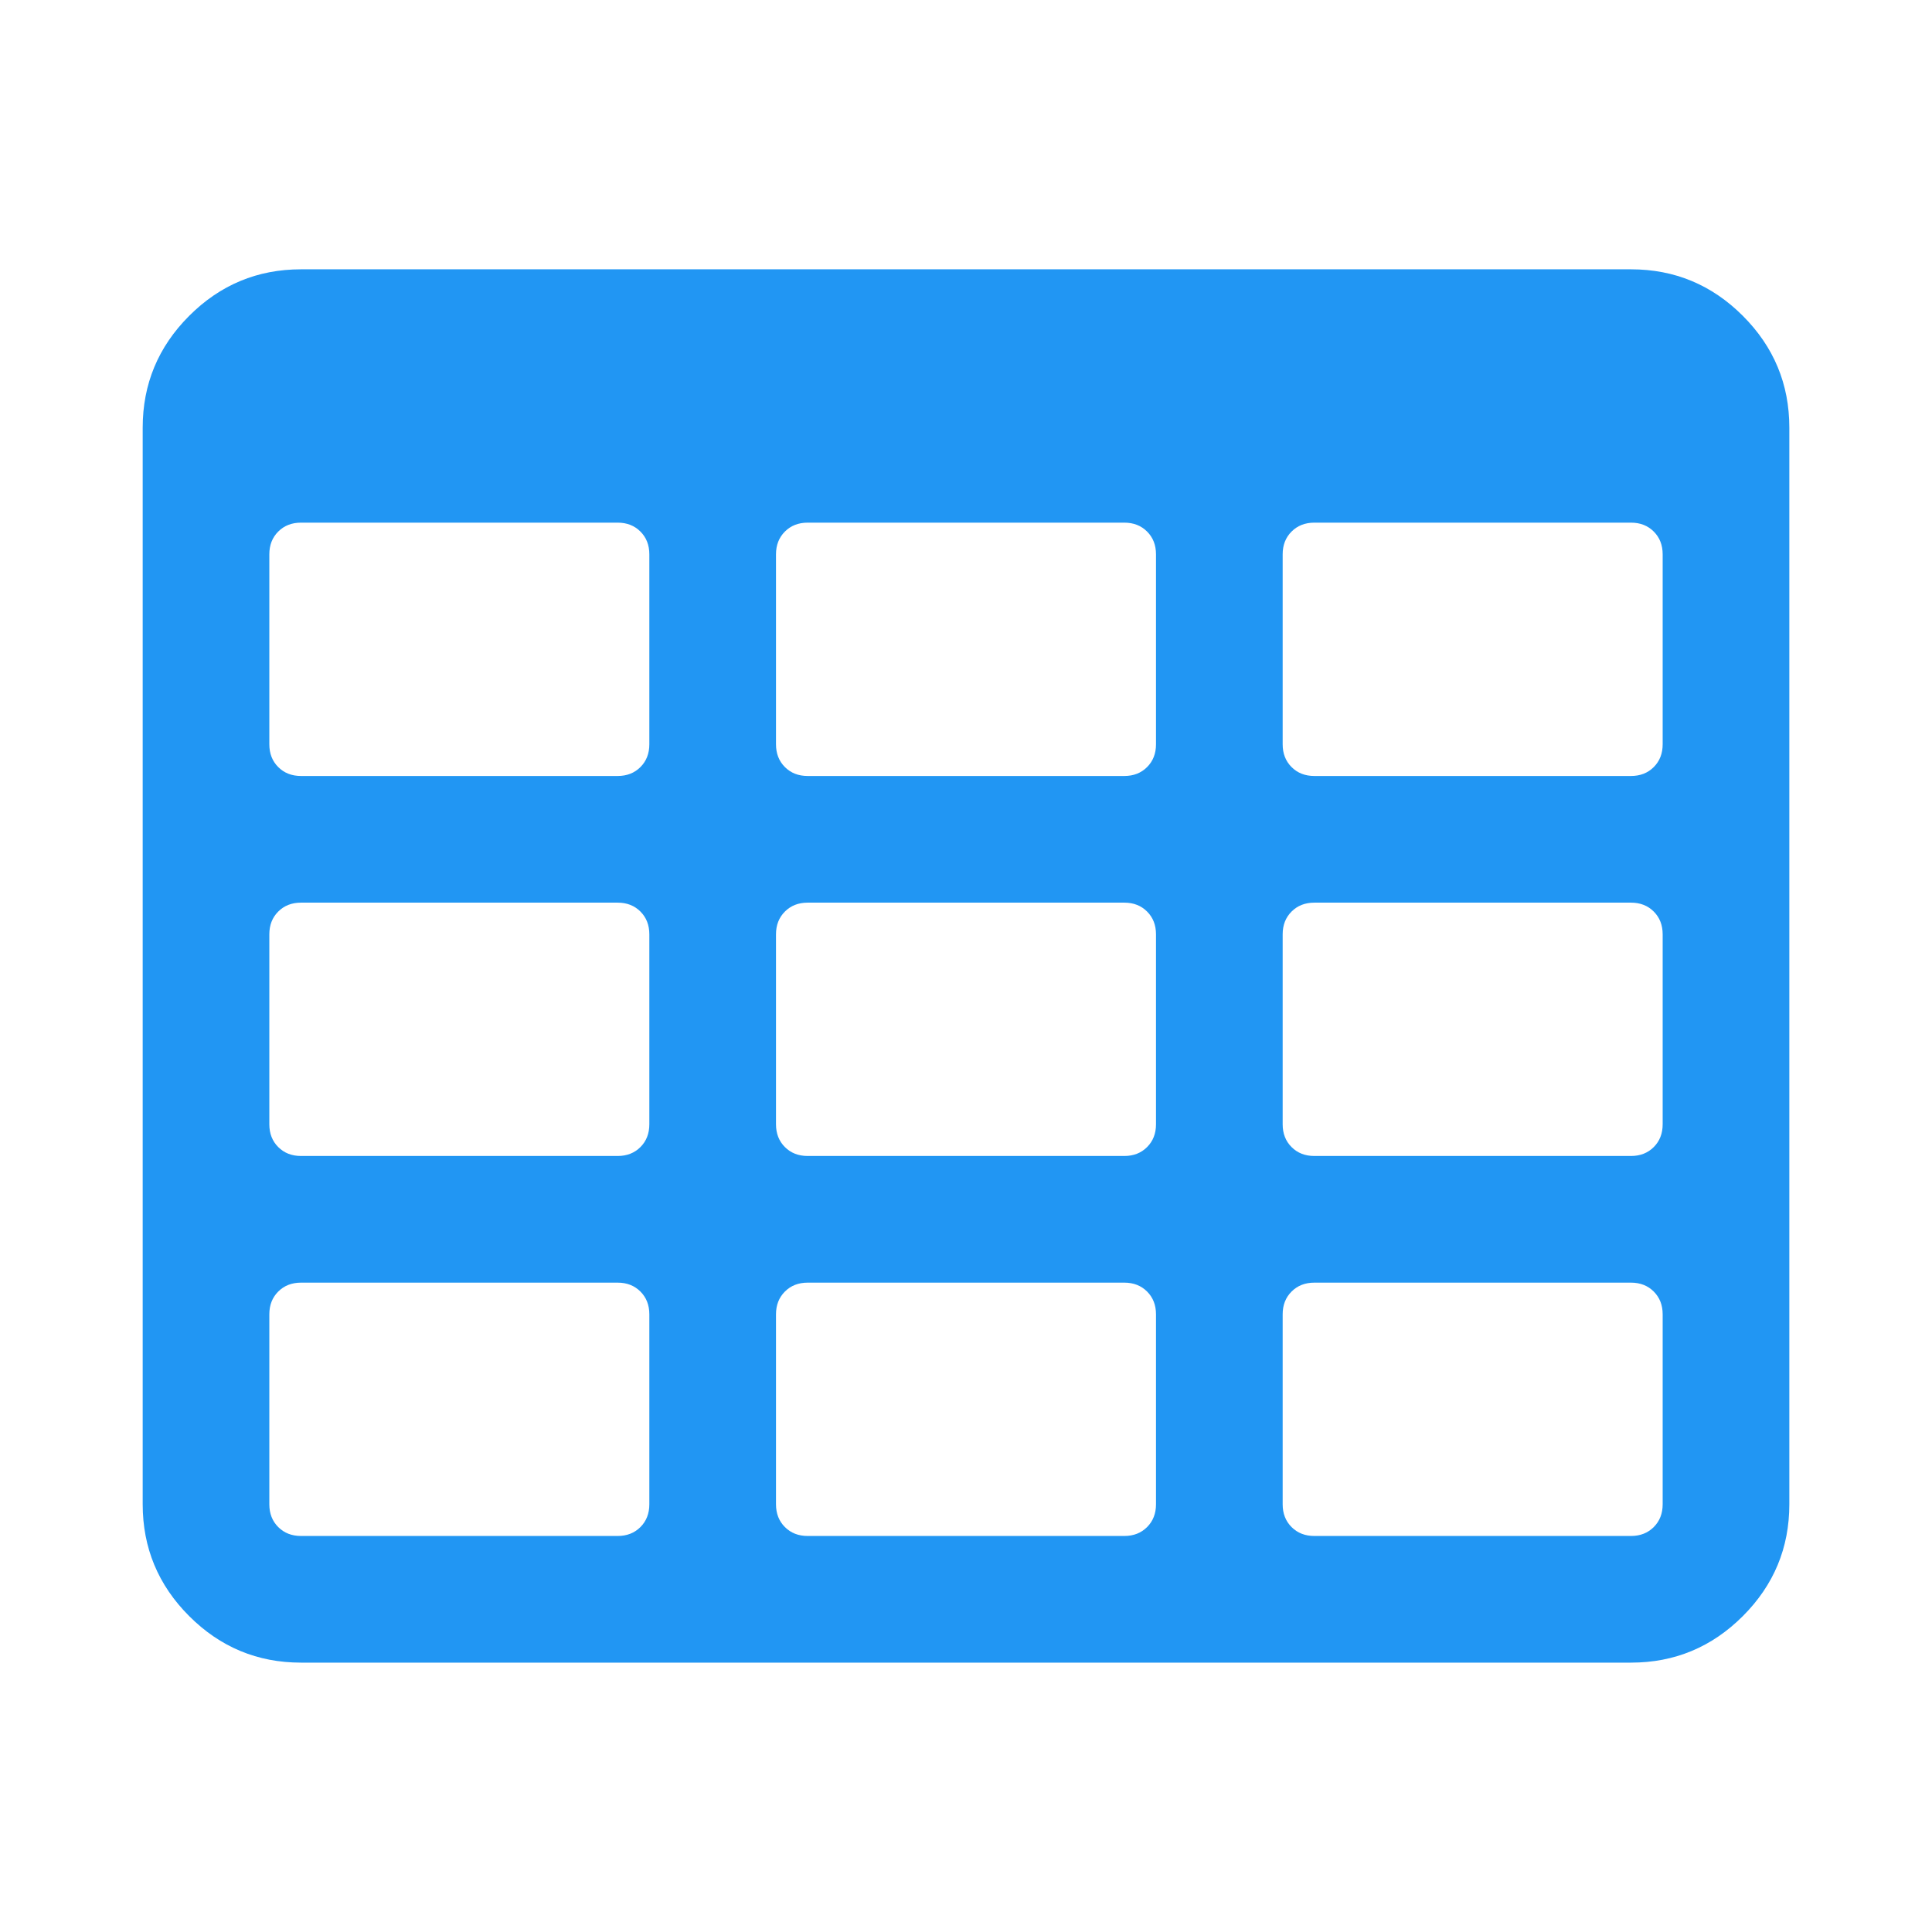
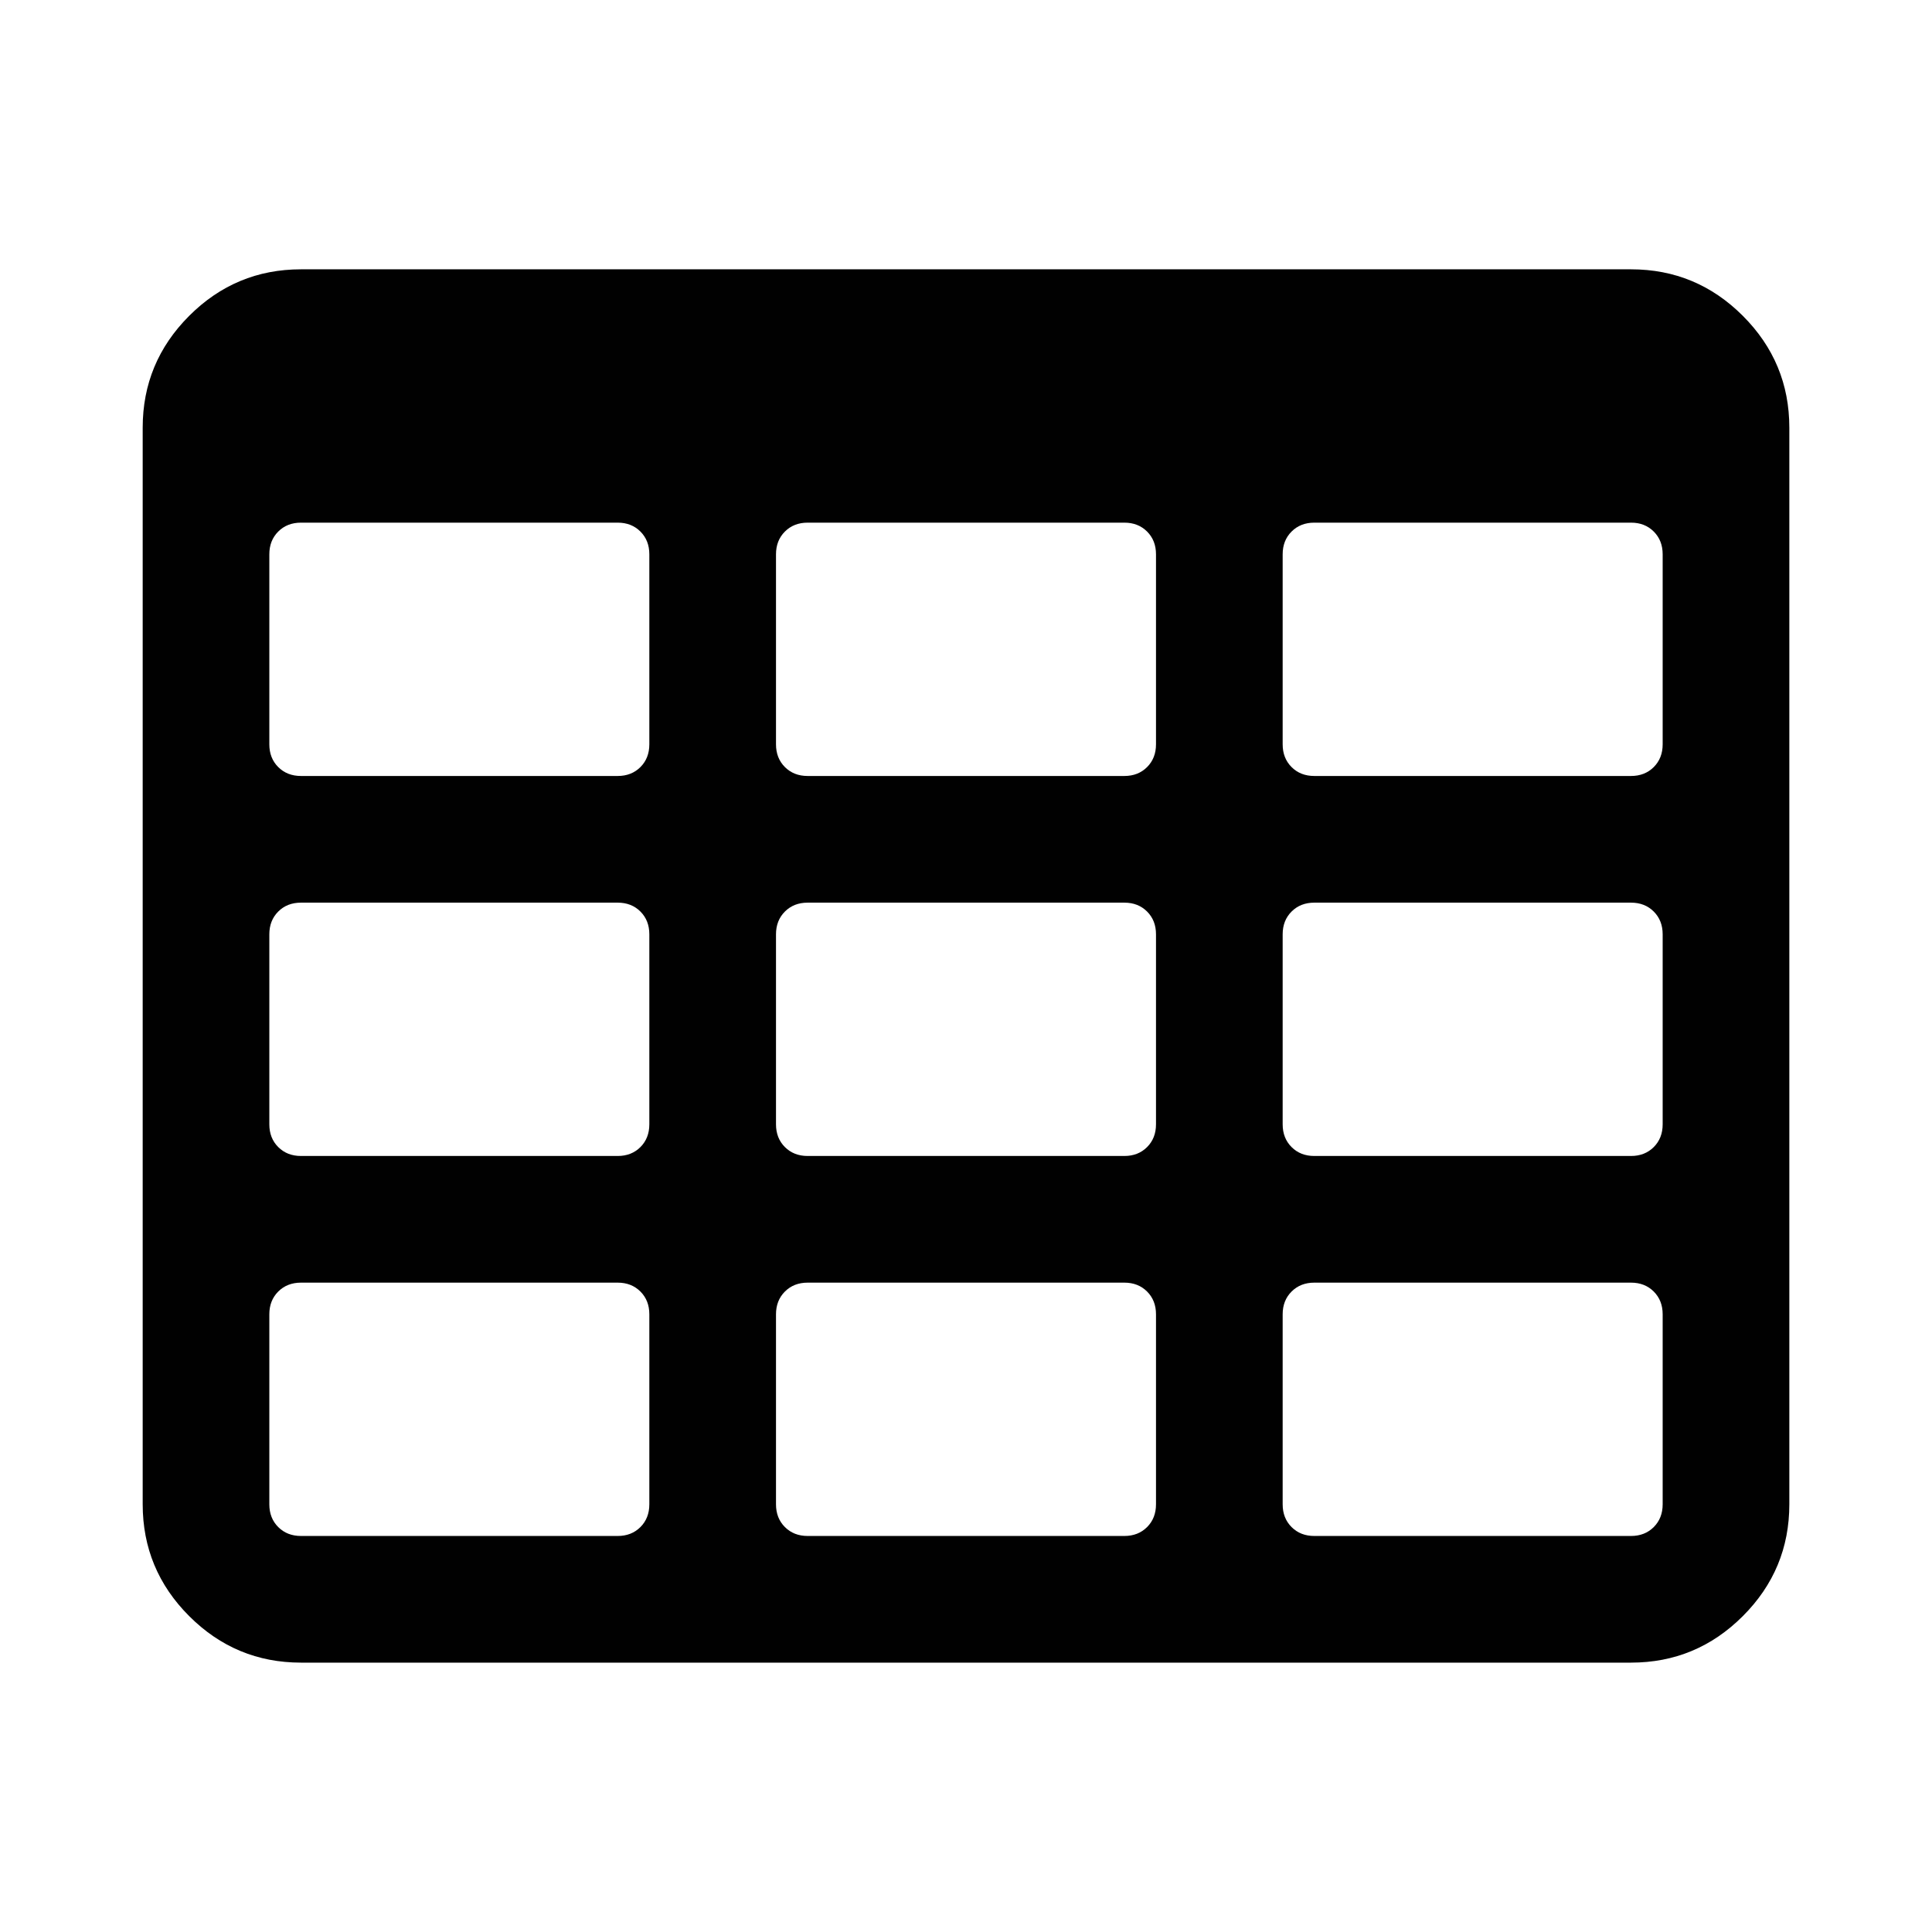
<svg xmlns="http://www.w3.org/2000/svg" id="svg5453" height="1792" width="1792" version="1.1" viewBox="0 0 1792 1792">
-   <path id="path5455" fill="#2196f3" d="m602.28 1395.3v-176.23q0-12.85-8.261-21.111-8.261-8.261-21.111-8.261h-293.72q-12.85 0-21.111 8.261-8.261 8.261-8.261 21.111v176.23q0 12.85 8.261 21.111 8.261 8.261 21.111 8.261h293.72q12.85 0 21.111-8.261 8.261-8.261 8.261-21.111zm0-352.46v-176.23q0-12.85-8.261-21.111-8.261-8.261-21.111-8.261h-293.72q-12.85 0-21.111 8.261-8.261 8.261-8.261 21.111v176.23q0 12.85 8.261 21.111 8.261 8.261 21.111 8.261h293.72q12.85 0 21.111-8.261 8.261-8.261 8.261-21.111zm469.95 352.46v-176.23q0-12.85-8.261-21.111-8.261-8.261-21.111-8.261h-293.72q-12.85 0-21.111 8.261-8.261 8.261-8.261 21.111v176.23q0 12.85 8.261 21.111 8.261 8.261 21.111 8.261h293.72q12.85 0 21.111-8.261 8.261-8.261 8.261-21.111zm-469.95-704.92v-176.23q0-12.85-8.261-21.111-8.261-8.261-21.111-8.261h-293.72q-12.85 0-21.111 8.261-8.261 8.261-8.261 21.111v176.23q0 12.85 8.261 21.111 8.261 8.261 21.111 8.261h293.72q12.85 0 21.111-8.261 8.261-8.261 8.261-21.111zm469.95 352.46v-176.23q0-12.85-8.261-21.111-8.261-8.261-21.111-8.261h-293.72q-12.85 0-21.111 8.261-8.261 8.261-8.261 21.111v176.23q0 12.85 8.261 21.111 8.261 8.261 21.111 8.261h293.72q12.85 0 21.111-8.261 8.261-8.261 8.261-21.111zm469.95 352.46v-176.23q0-12.85-8.261-21.111-8.261-8.261-21.111-8.261h-293.72q-12.85 0-21.111 8.261-8.261 8.261-8.261 21.111v176.23q0 12.85 8.261 21.111 8.261 8.261 21.111 8.261h293.72q12.85 0 21.111-8.261 8.261-8.261 8.261-21.111zm-469.95-704.92v-176.23q0-12.85-8.261-21.111-8.261-8.261-21.111-8.261h-293.72q-12.85 0-21.111 8.261-8.261 8.261-8.261 21.111v176.23q0 12.85 8.261 21.111 8.261 8.261 21.111 8.261h293.72q12.85 0 21.111-8.261 8.261-8.261 8.261-21.111zm469.95 352.46v-176.23q0-12.85-8.261-21.111-8.261-8.261-21.111-8.261h-293.72q-12.85 0-21.111 8.261-8.261 8.261-8.261 21.111v176.23q0 12.85 8.261 21.111 8.261 8.261 21.111 8.261h293.72q12.85 0 21.111-8.261 8.261-8.261 8.261-21.111zm0-352.46v-176.23q0-12.85-8.261-21.111-8.261-8.261-21.111-8.261h-293.72q-12.85 0-21.111 8.261-8.261 8.261-8.261 21.111v176.23q0 12.85 8.261 21.111 8.261 8.261 21.111 8.261h293.72q12.85 0 21.111-8.261 8.261-8.261 8.261-21.111zm117.49-293.72v998.63q0 60.579-43.14 103.72-43.14 43.14-103.72 43.14h-1233.6q-60.579 0-103.72-43.14-43.14-43.14-43.14-103.72v-998.63q0-60.579 43.14-103.72 43.14-43.14 103.72-43.14h1233.6q60.579 0 103.72 43.14 43.14 43.14 43.14 103.72z" />
+   <path id="path5455" fill="#010101" d="m602.28 1395.3v-176.23q0-12.85-8.261-21.111-8.261-8.261-21.111-8.261h-293.72q-12.85 0-21.111 8.261-8.261 8.261-8.261 21.111v176.23q0 12.85 8.261 21.111 8.261 8.261 21.111 8.261h293.72q12.85 0 21.111-8.261 8.261-8.261 8.261-21.111zm0-352.46v-176.23q0-12.85-8.261-21.111-8.261-8.261-21.111-8.261h-293.72q-12.85 0-21.111 8.261-8.261 8.261-8.261 21.111v176.23q0 12.85 8.261 21.111 8.261 8.261 21.111 8.261h293.72q12.85 0 21.111-8.261 8.261-8.261 8.261-21.111zm469.95 352.46v-176.23q0-12.85-8.261-21.111-8.261-8.261-21.111-8.261h-293.72q-12.85 0-21.111 8.261-8.261 8.261-8.261 21.111v176.23q0 12.85 8.261 21.111 8.261 8.261 21.111 8.261h293.72q12.85 0 21.111-8.261 8.261-8.261 8.261-21.111zm-469.95-704.92v-176.23q0-12.85-8.261-21.111-8.261-8.261-21.111-8.261h-293.72q-12.85 0-21.111 8.261-8.261 8.261-8.261 21.111v176.23q0 12.85 8.261 21.111 8.261 8.261 21.111 8.261h293.72q12.85 0 21.111-8.261 8.261-8.261 8.261-21.111zm469.95 352.46v-176.23q0-12.85-8.261-21.111-8.261-8.261-21.111-8.261h-293.72q-12.85 0-21.111 8.261-8.261 8.261-8.261 21.111v176.23q0 12.85 8.261 21.111 8.261 8.261 21.111 8.261h293.72q12.85 0 21.111-8.261 8.261-8.261 8.261-21.111zm469.95 352.46v-176.23q0-12.85-8.261-21.111-8.261-8.261-21.111-8.261h-293.72q-12.85 0-21.111 8.261-8.261 8.261-8.261 21.111v176.23q0 12.85 8.261 21.111 8.261 8.261 21.111 8.261h293.72q12.85 0 21.111-8.261 8.261-8.261 8.261-21.111zm-469.95-704.92v-176.23q0-12.85-8.261-21.111-8.261-8.261-21.111-8.261h-293.72q-12.85 0-21.111 8.261-8.261 8.261-8.261 21.111v176.23q0 12.85 8.261 21.111 8.261 8.261 21.111 8.261h293.72q12.85 0 21.111-8.261 8.261-8.261 8.261-21.111zm469.95 352.46v-176.23q0-12.85-8.261-21.111-8.261-8.261-21.111-8.261h-293.72q-12.85 0-21.111 8.261-8.261 8.261-8.261 21.111v176.23q0 12.85 8.261 21.111 8.261 8.261 21.111 8.261h293.72q12.85 0 21.111-8.261 8.261-8.261 8.261-21.111zm0-352.46v-176.23q0-12.85-8.261-21.111-8.261-8.261-21.111-8.261h-293.72q-12.85 0-21.111 8.261-8.261 8.261-8.261 21.111v176.23q0 12.85 8.261 21.111 8.261 8.261 21.111 8.261h293.72q12.85 0 21.111-8.261 8.261-8.261 8.261-21.111zm117.49-293.72v998.63q0 60.579-43.14 103.72-43.14 43.14-103.72 43.14h-1233.6q-60.579 0-103.72-43.14-43.14-43.14-43.14-103.72v-998.63q0-60.579 43.14-103.72 43.14-43.14 103.72-43.14h1233.6q60.579 0 103.72 43.14 43.14 43.14 43.14 103.72z" />
</svg>
